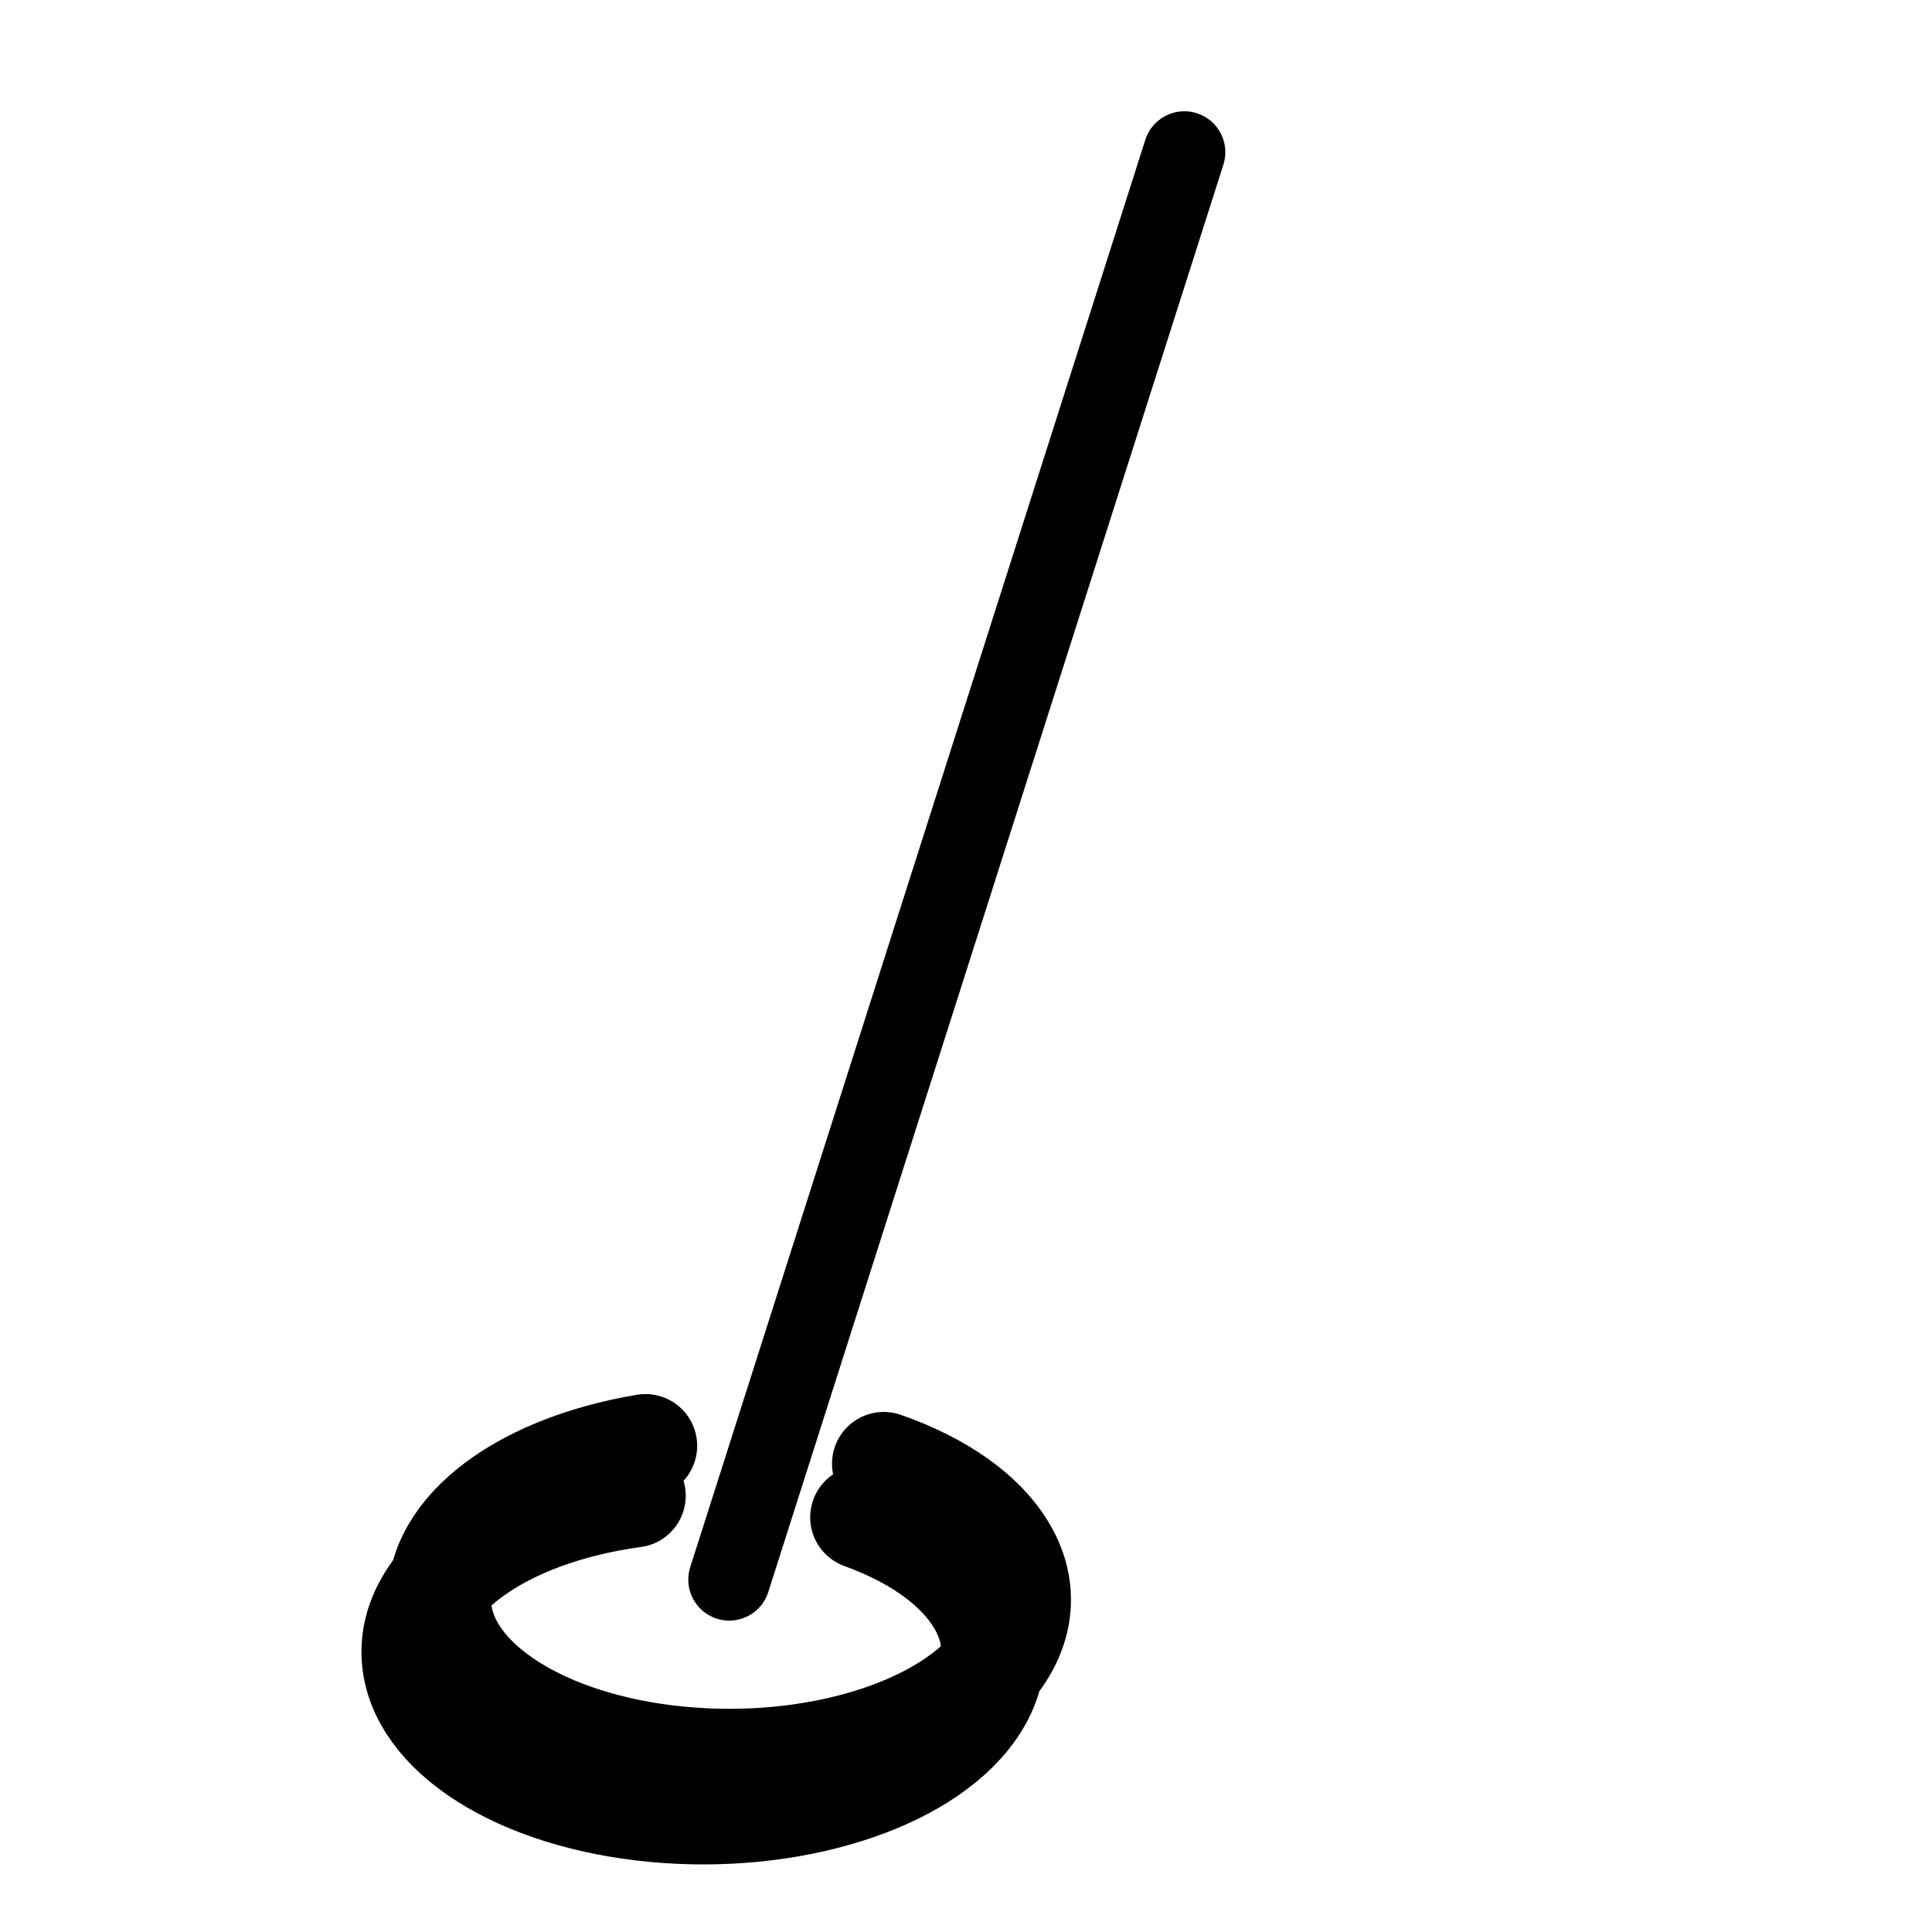
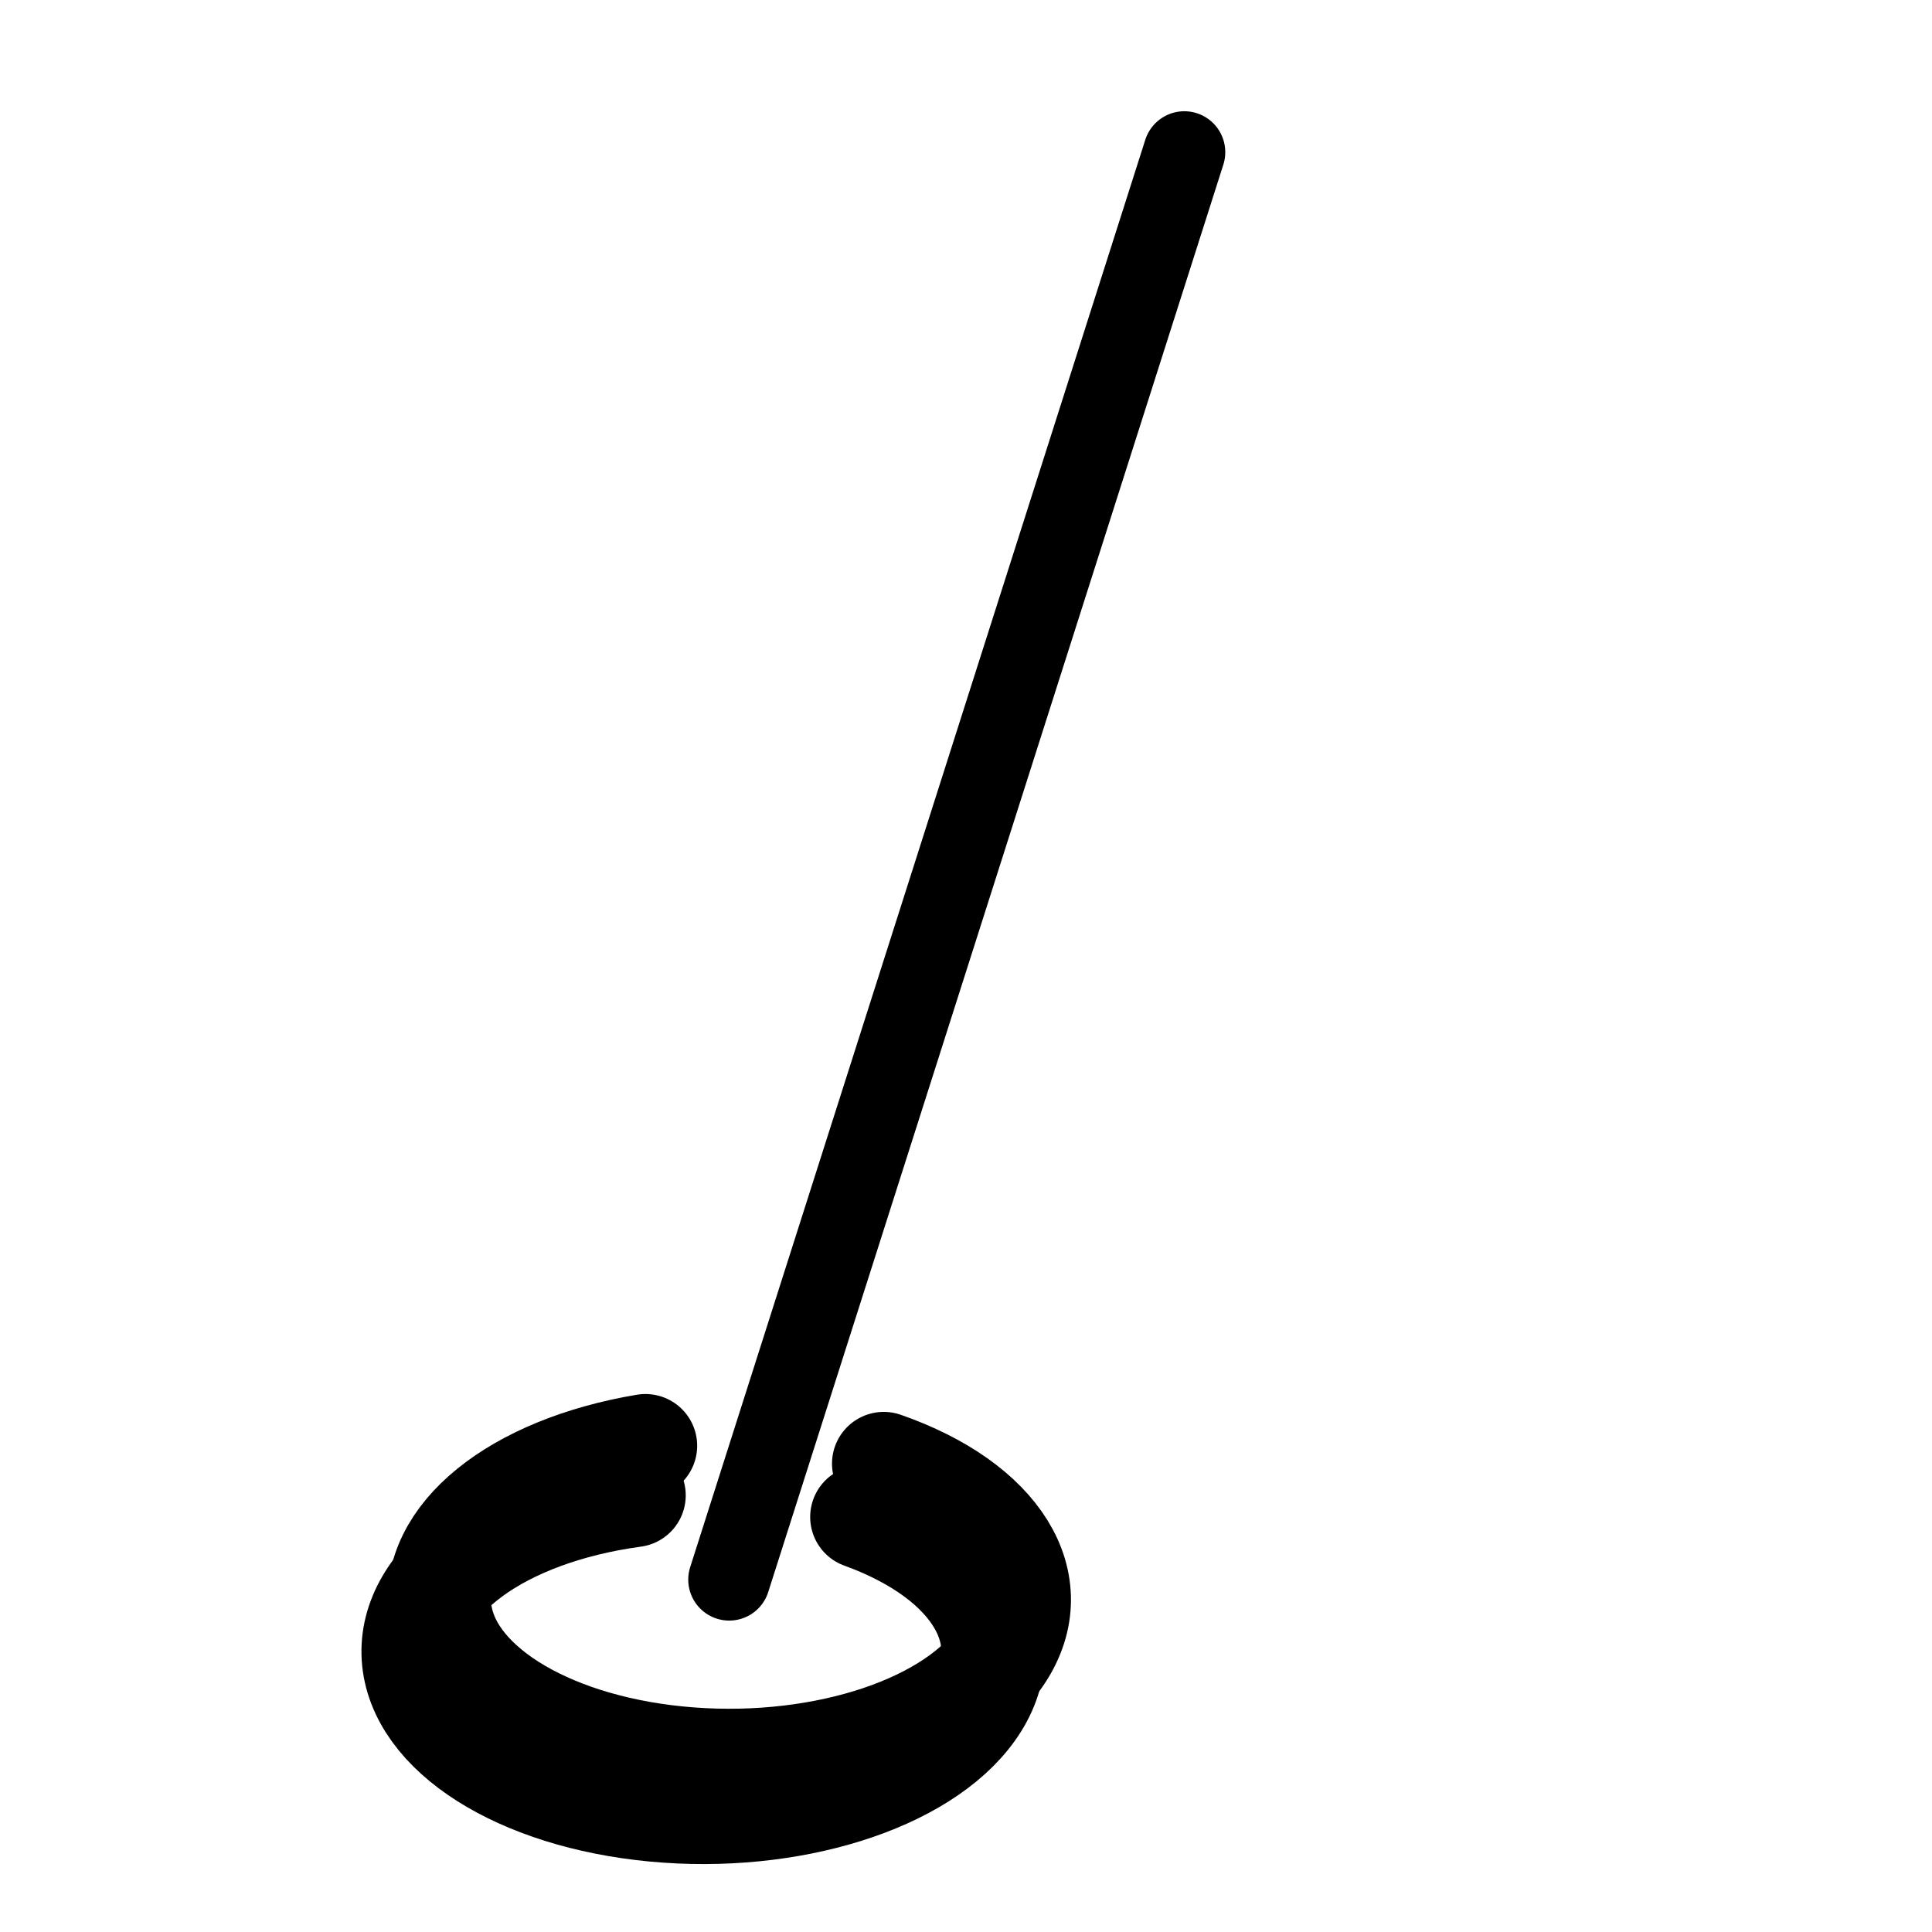
- <svg xmlns="http://www.w3.org/2000/svg" version="1.1" id="svg2998" height="192" width="192" viewBox="0 0 180 180">
-   <defs id="defs3000" />
-   <g id="layer1" transform="translate(0,-872.3622)">
-     <path style="fill:none;stroke:#000000;stroke-width:7.632px;stroke-linecap:round;stroke-linejoin:miter;stroke-opacity:1" d="M 110.344,886.545 C 67.942,1019.533 67.942,1019.533 67.942,1019.533" id="path839" />
-     <g id="g822" transform="matrix(0.8422337,0,0,0.8422337,10.45336,161.4354)">
-       <path d="m 82.935,1011.944 a 32.076,17.787 0 0 1 12.291,21.388 32.076,17.787 0 0 1 -35.258,11.028 32.076,17.787 0 0 1 -26.651,-16.896 32.076,17.787 0 0 1 24.404,-17.91" id="path843" style="opacity:1;fill:none;fill-opacity:1;stroke:#000000;stroke-width:11.448;stroke-linecap:round;stroke-linejoin:miter;stroke-miterlimit:4;stroke-dasharray:none;stroke-dashoffset:0;stroke-opacity:1;paint-order:fill markers stroke" />
-       <path style="opacity:1;fill:none;fill-opacity:1;stroke:#000000;stroke-width:11.448;stroke-linecap:round;stroke-linejoin:miter;stroke-miterlimit:4;stroke-dasharray:none;stroke-dashoffset:0;stroke-opacity:1;paint-order:fill markers stroke" id="path855" d="m 85.349,1006.01 a 32.076,17.787 0 0 1 13.058,21.12 32.076,17.787 0 0 1 -34.448,11.558 32.076,17.787 0 0 1 -27.677,-16.216 32.076,17.787 0 0 1 22.704,-18.439" />
+ <svg xmlns="http://www.w3.org/2000/svg" id="svg2998" width="192" height="192" version="1.1" viewBox="0 0 180 180">
+   <g id="layer1" transform="translate(0 -872.36)" fill="none" stroke="#000" stroke-linecap="round">
+     <path id="path839" d="m110.34 886.54-42.402 132.99" stroke-width="7.632px" />
+     <g id="g822" transform="matrix(.84223 0 0 .84223 10.453 161.44)" stroke-width="11.448">
+       <path id="path843" d="m82.935 1011.9a32.076 17.787 0 0 1 12.291 21.388 32.076 17.787 0 0 1-35.258 11.028 32.076 17.787 0 0 1-26.651-16.896 32.076 17.787 0 0 1 24.404-17.91" style="paint-order:fill markers stroke" />
+       <path id="path855" d="m85.349 1006a32.076 17.787 0 0 1 13.058 21.12 32.076 17.787 0 0 1-34.448 11.558 32.076 17.787 0 0 1-27.677-16.216 32.076 17.787 0 0 1 22.704-18.439" style="paint-order:fill markers stroke" />
    </g>
  </g>
</svg>
